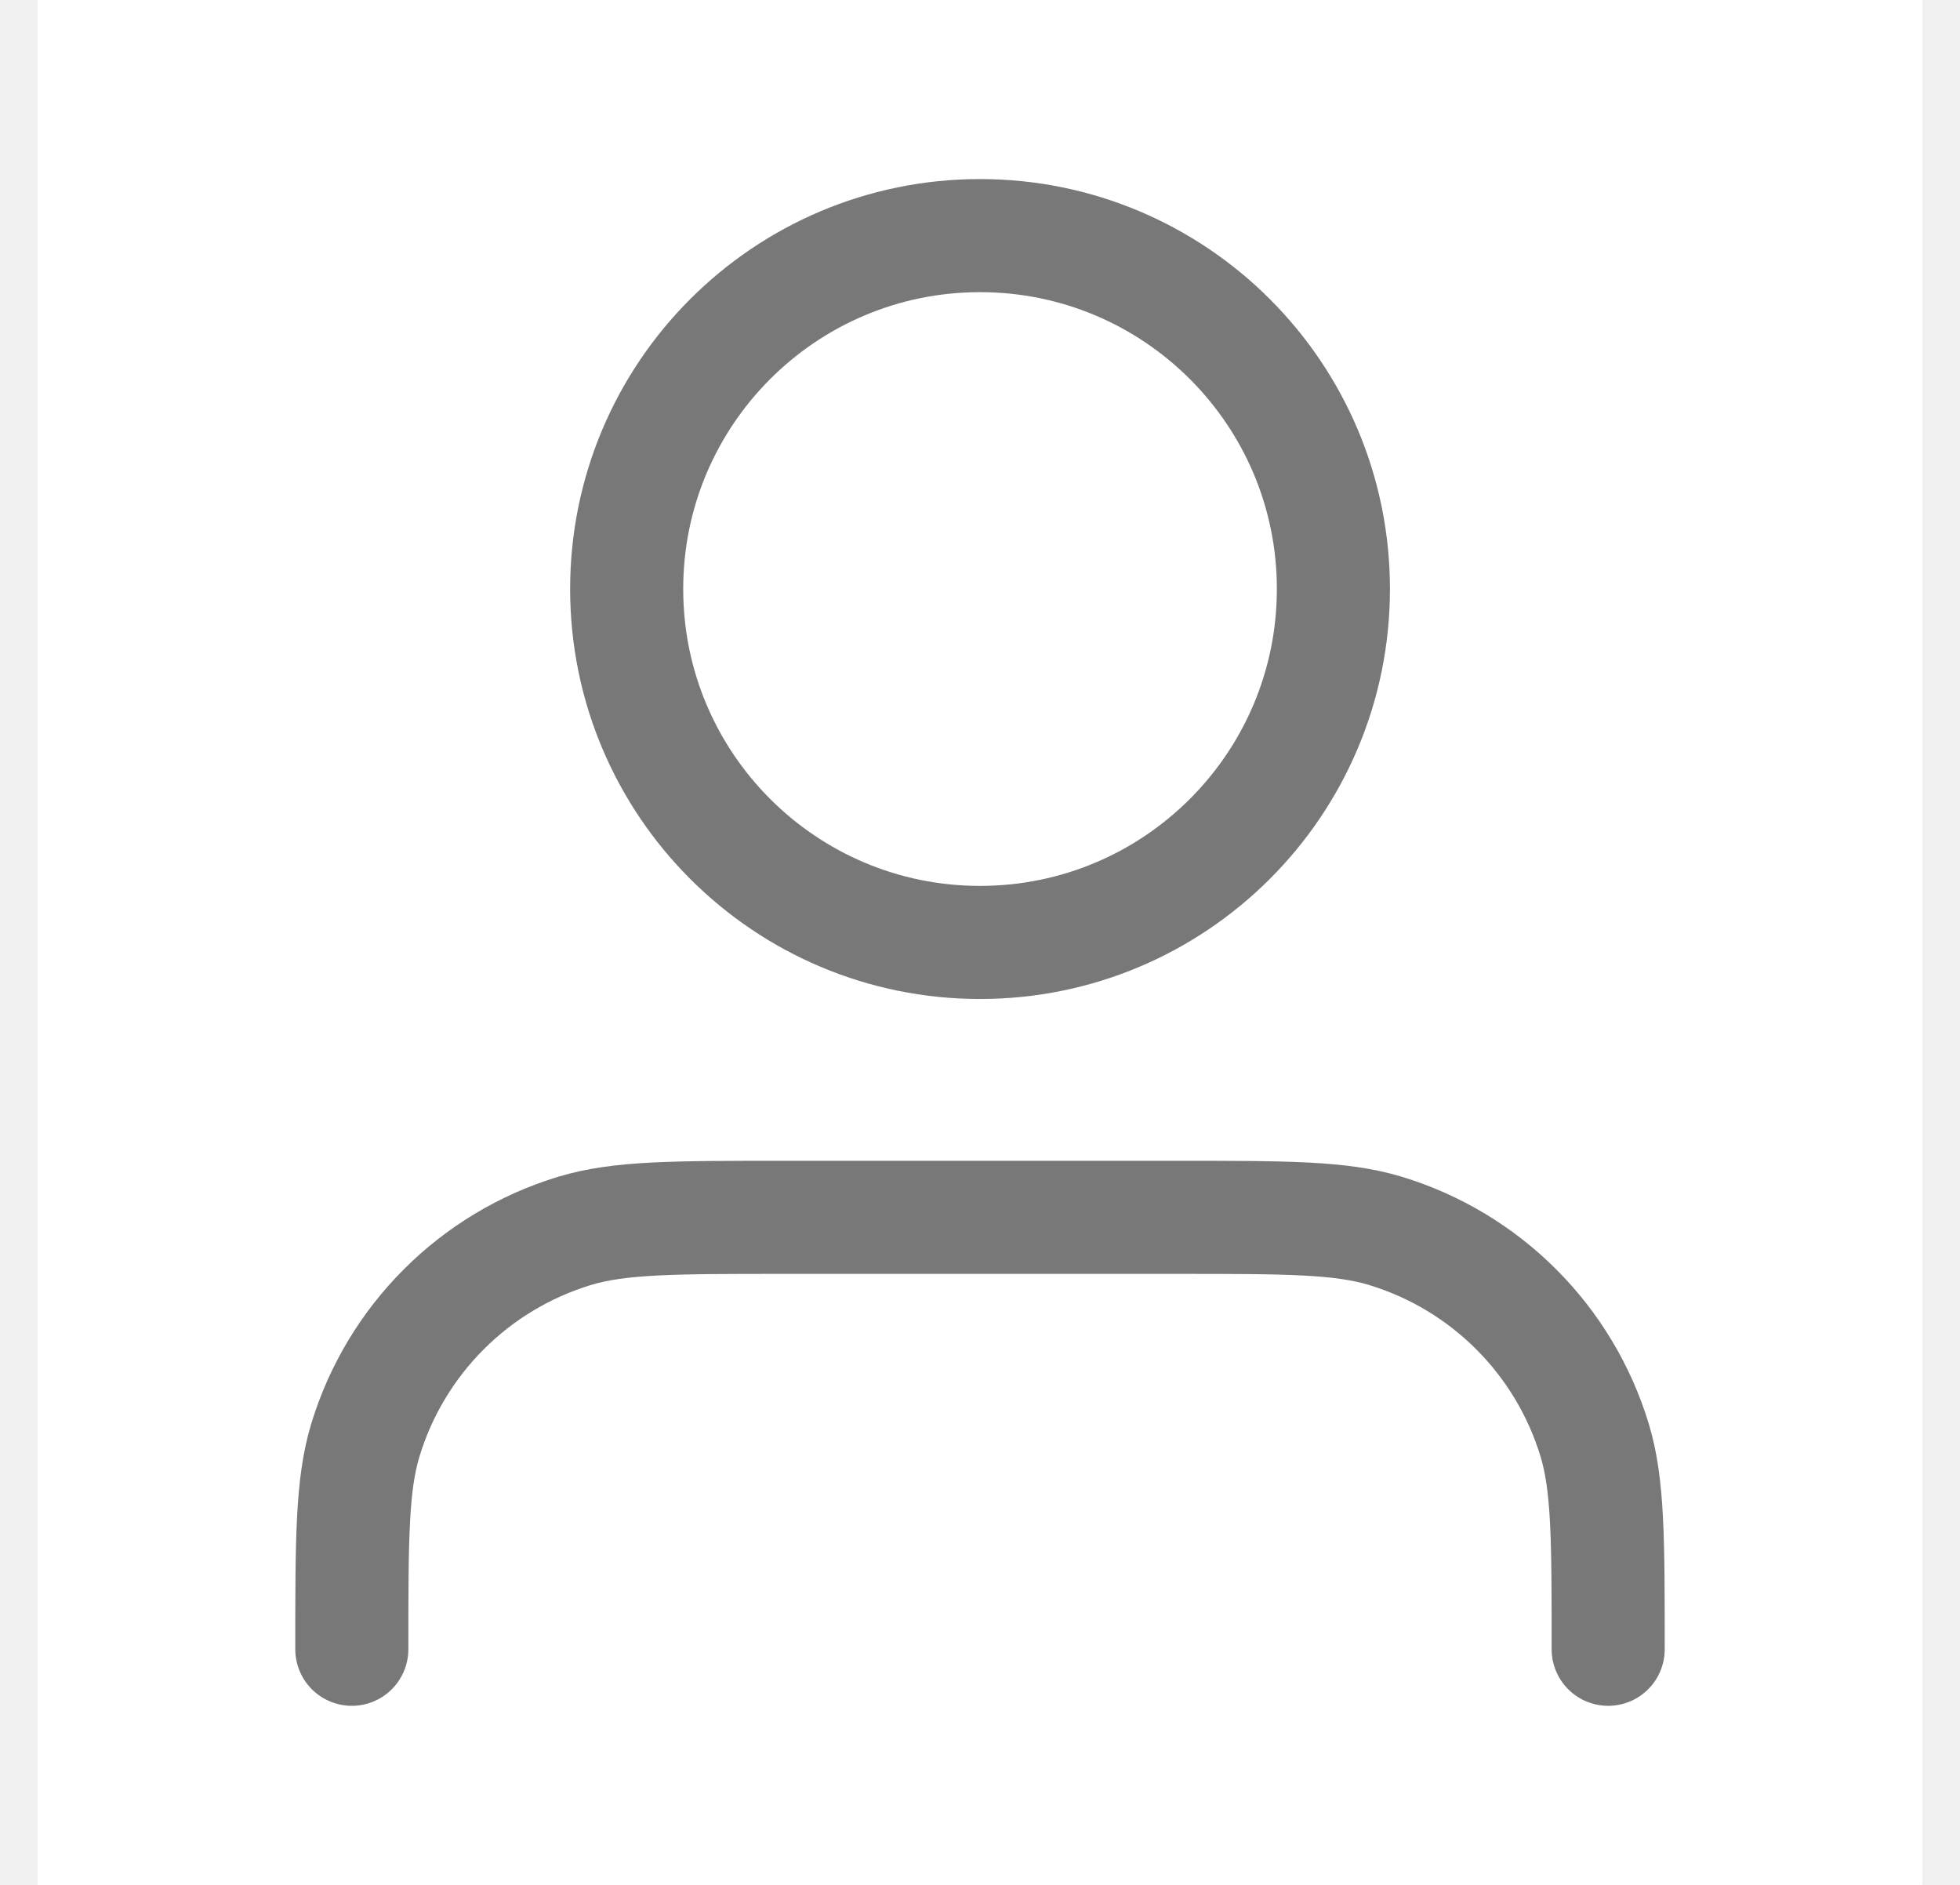
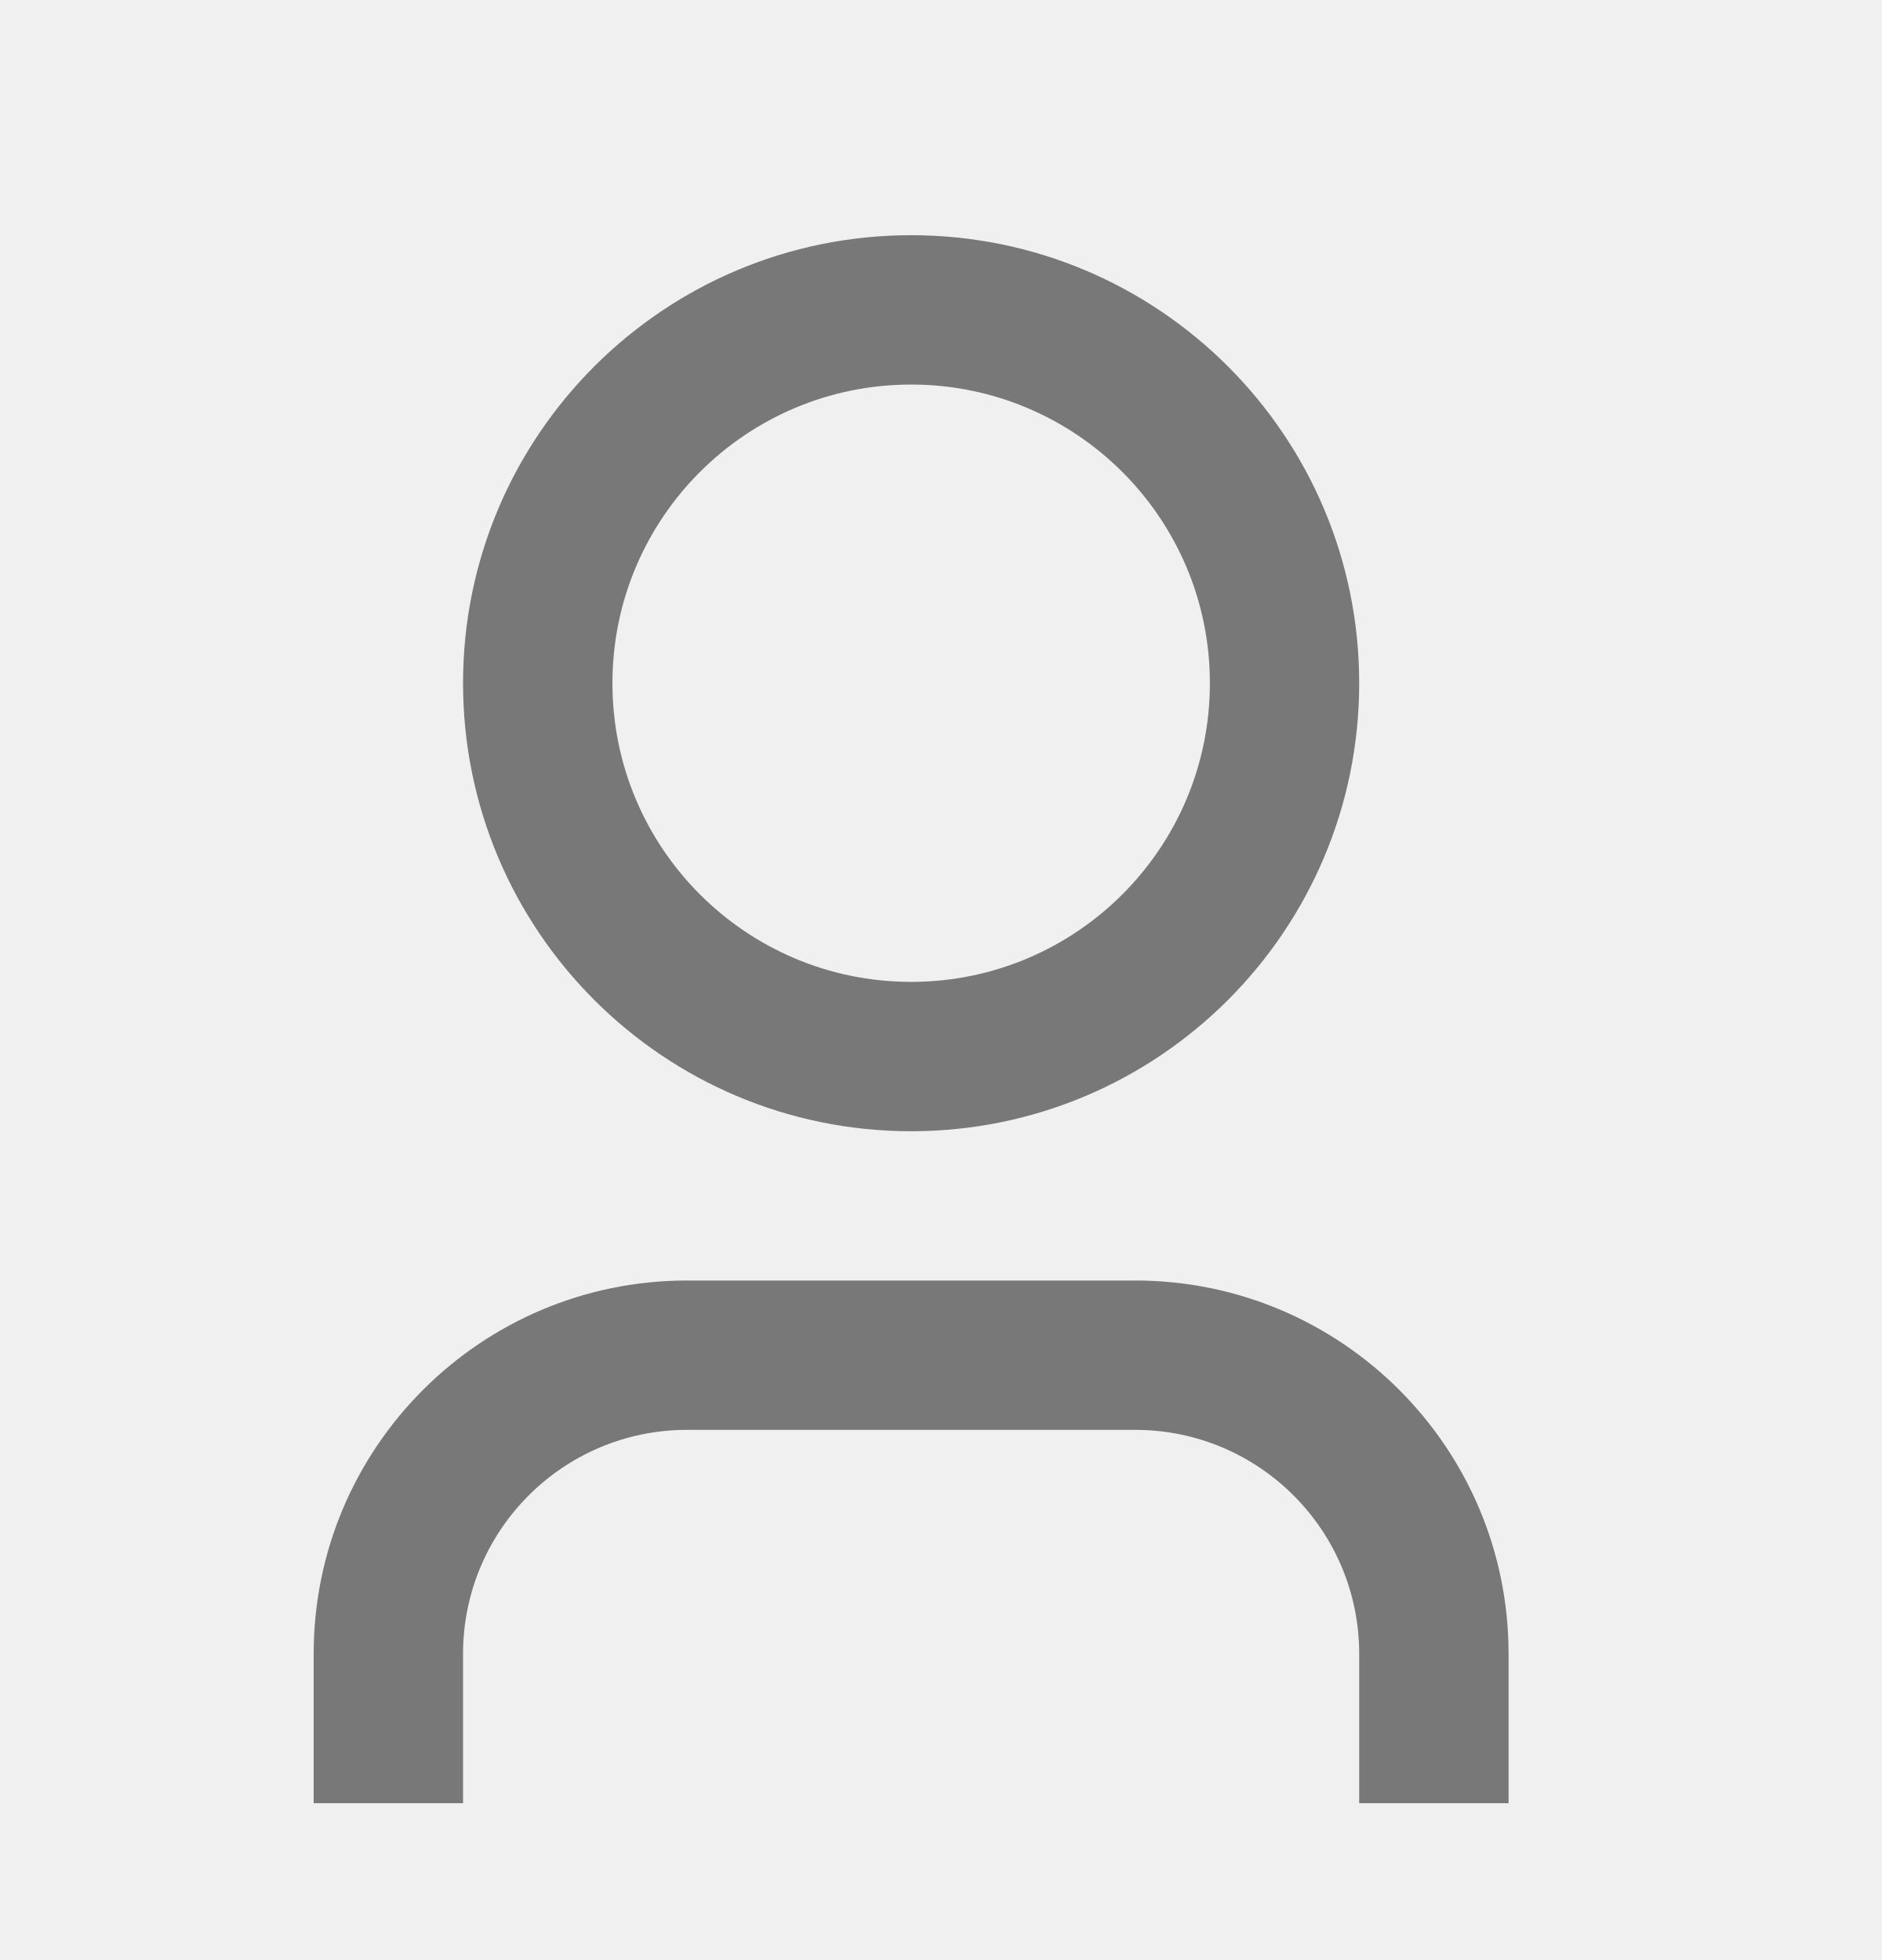
- <svg xmlns="http://www.w3.org/2000/svg" width="26" height="25" viewBox="0 0 26 25" fill="none">
-   <g id="glyph / user-01">
-     <rect width="25" height="25" transform="translate(0.5)" fill="white" />
-     <path id="Icon" d="M21.333 21.875C21.333 20.421 21.333 19.694 21.154 19.103C20.75 17.771 19.708 16.729 18.376 16.325C17.785 16.146 17.058 16.146 15.604 16.146H10.396C8.942 16.146 8.215 16.146 7.624 16.325C6.292 16.729 5.25 17.771 4.846 19.103C4.667 19.694 4.667 20.421 4.667 21.875M17.688 7.812C17.688 10.401 15.589 12.5 13 12.5C10.411 12.5 8.313 10.401 8.313 7.812C8.313 5.224 10.411 3.125 13 3.125C15.589 3.125 17.688 5.224 17.688 7.812Z" stroke="#787878" stroke-width="1.5" stroke-linecap="round" stroke-linejoin="round" />
-   </g>
+ <svg xmlns="http://www.w3.org/2000/svg" width="24" height="25" viewBox="0 0 24 25" fill="none">
+   <path d="M19.238 23H17.333V21.095C17.333 19.517 16.054 18.238 14.476 18.238H8.762C7.184 18.238 5.905 19.517 5.905 21.095V23H4V21.095C4 18.465 6.132 16.333 8.762 16.333H14.476C17.106 16.333 19.238 18.465 19.238 21.095V23ZM11.619 14.429C8.463 14.429 5.905 11.87 5.905 8.714C5.905 5.558 8.463 3 11.619 3C14.775 3 17.333 5.558 17.333 8.714C17.333 11.87 14.775 14.429 11.619 14.429ZM11.619 12.524C13.723 12.524 15.429 10.818 15.429 8.714C15.429 6.61 13.723 4.905 11.619 4.905C9.515 4.905 7.81 6.61 7.81 8.714C7.81 10.818 9.515 12.524 11.619 12.524Z" fill="#787878" />
</svg>
